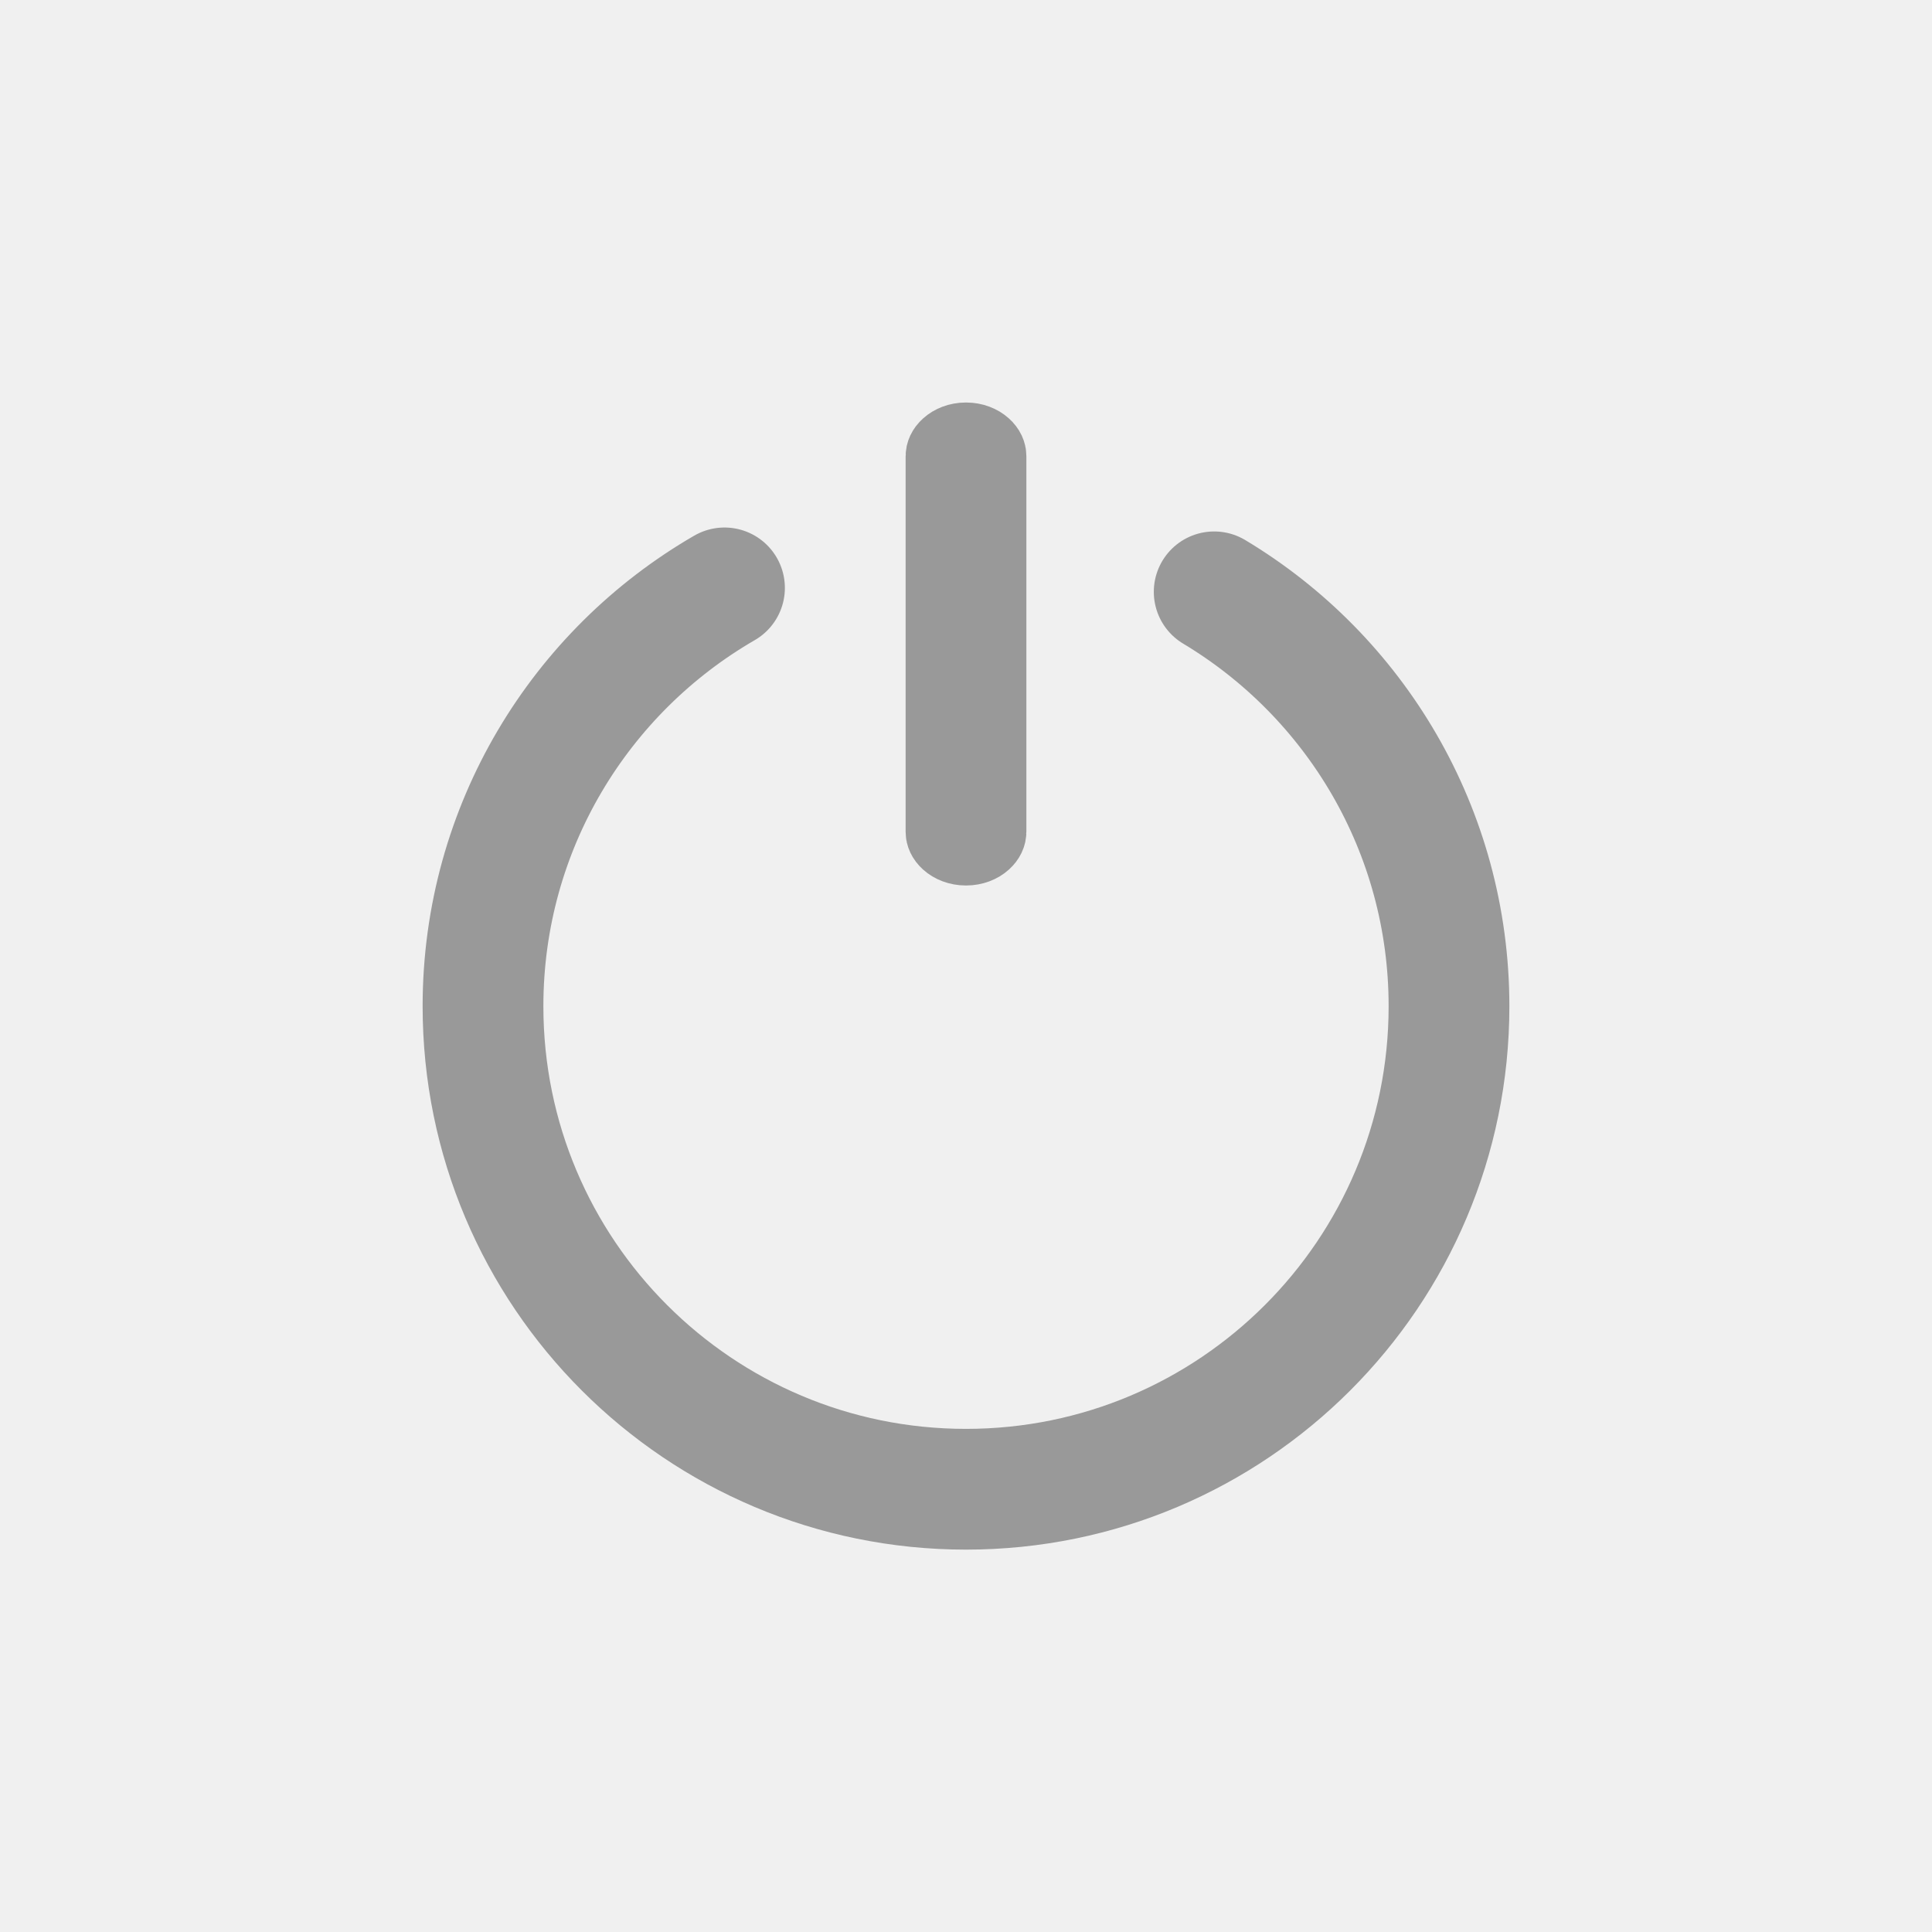
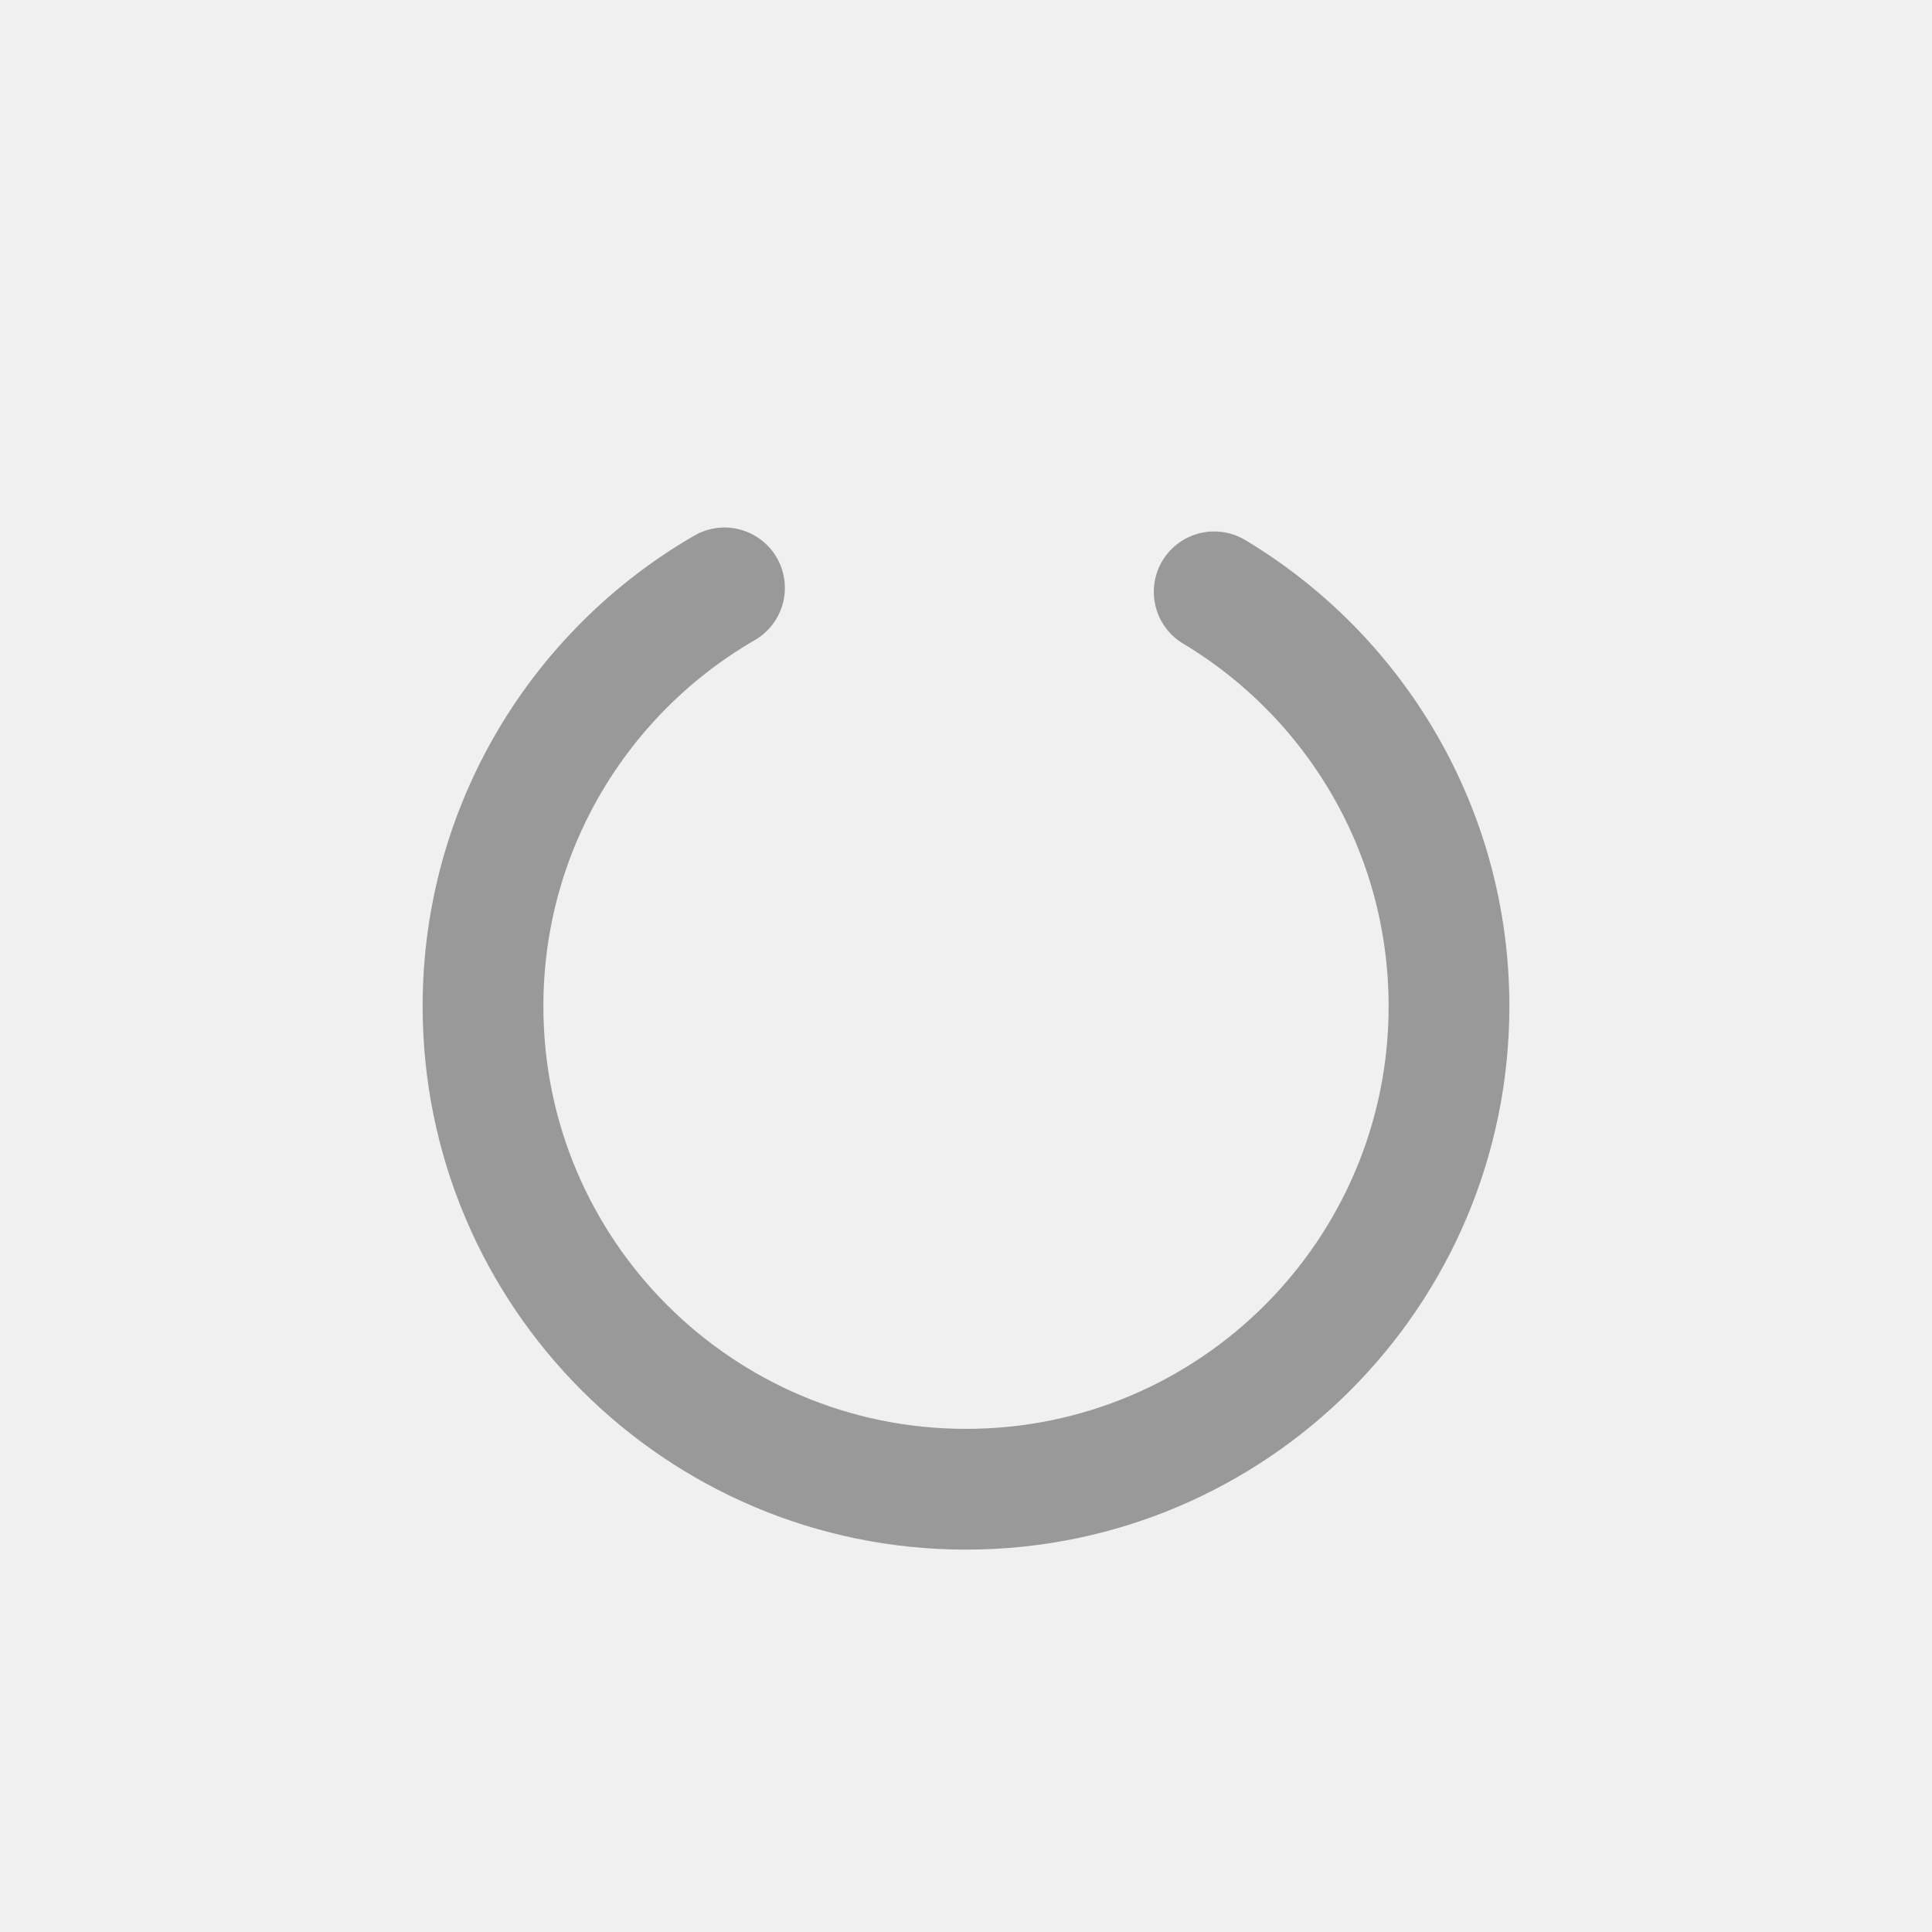
<svg xmlns="http://www.w3.org/2000/svg" width="24" height="24" viewBox="0 0 24 24" fill="none">
-   <g clip-path="url(#clip0_4017_35601)">
-     <path d="M11.75 10.333V5.667C11.75 5.641 11.761 5.606 11.802 5.569C11.844 5.531 11.913 5.5 12 5.5C12.087 5.5 12.156 5.531 12.198 5.569C12.239 5.606 12.25 5.641 12.25 5.667V10.333C12.25 10.359 12.239 10.394 12.198 10.431C12.156 10.469 12.087 10.5 12 10.5C11.913 10.5 11.844 10.469 11.802 10.431C11.761 10.394 11.75 10.359 11.75 10.333Z" fill="#999999" stroke="#999999" />
+   <g>
+     <path d="M12 10.5C11.913 10.5 11.844 10.469 11.802 10.431C11.761 10.394 11.75 10.359 11.75 10.333V5.667C11.75 5.641 11.761 5.606 11.802 5.569C11.844 5.531 11.913 5.5 12 5.5C12.087 5.5 12.156 5.531 12.198 5.569C12.239 5.606 12.25 5.641 12.25 5.667V10.333C12.25 10.359 12.239 10.394 12.198 10.431C12.156 10.469 12.087 10.5 12 10.5Z" />
    <path d="M9 7.303C7.207 8.34 6 10.279 6 12.5C6 15.814 8.686 18.5 12 18.5C15.314 18.5 18 15.814 18 12.5C18 10.314 16.831 8.4 15.083 7.352" stroke="#999999" stroke-width="1.5" stroke-linecap="round" />
  </g>
  <defs>
-     <clipPath id="clip0_4017_35601">
-       <rect width="24" height="24" rx="4" fill="white" />
-     </clipPath>
-   </defs>
+ 
+ </defs>
</svg>
